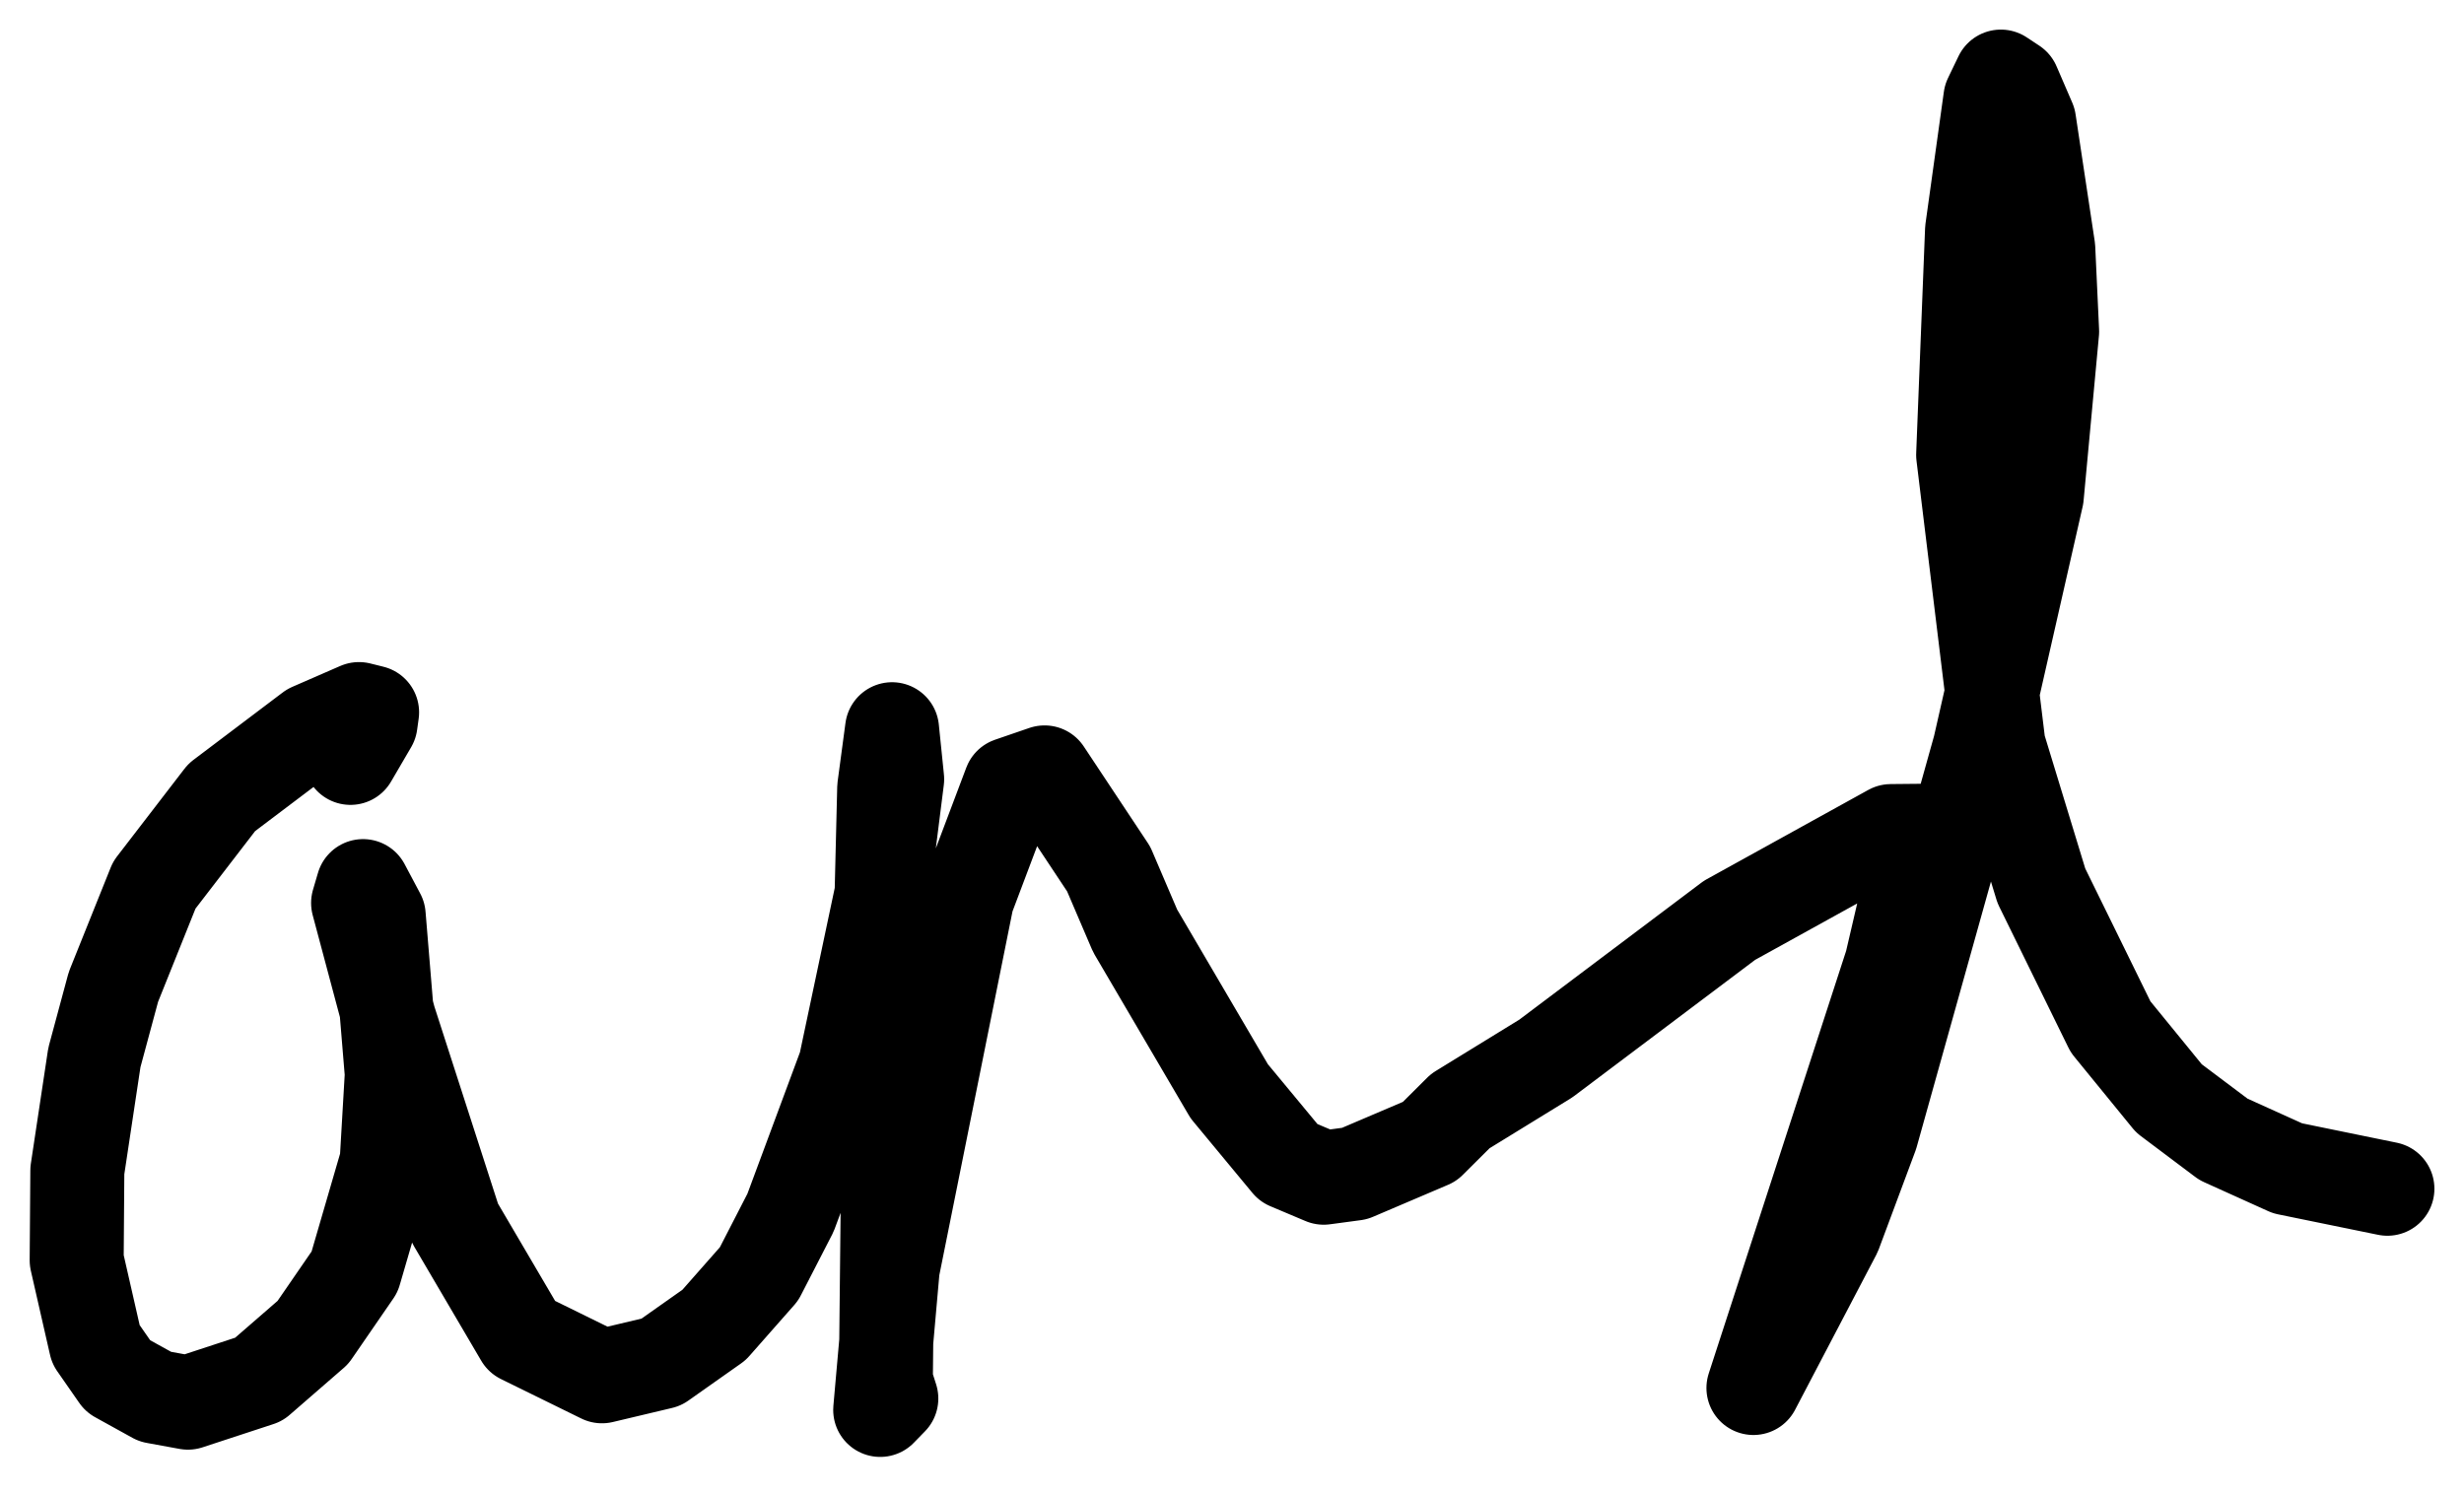
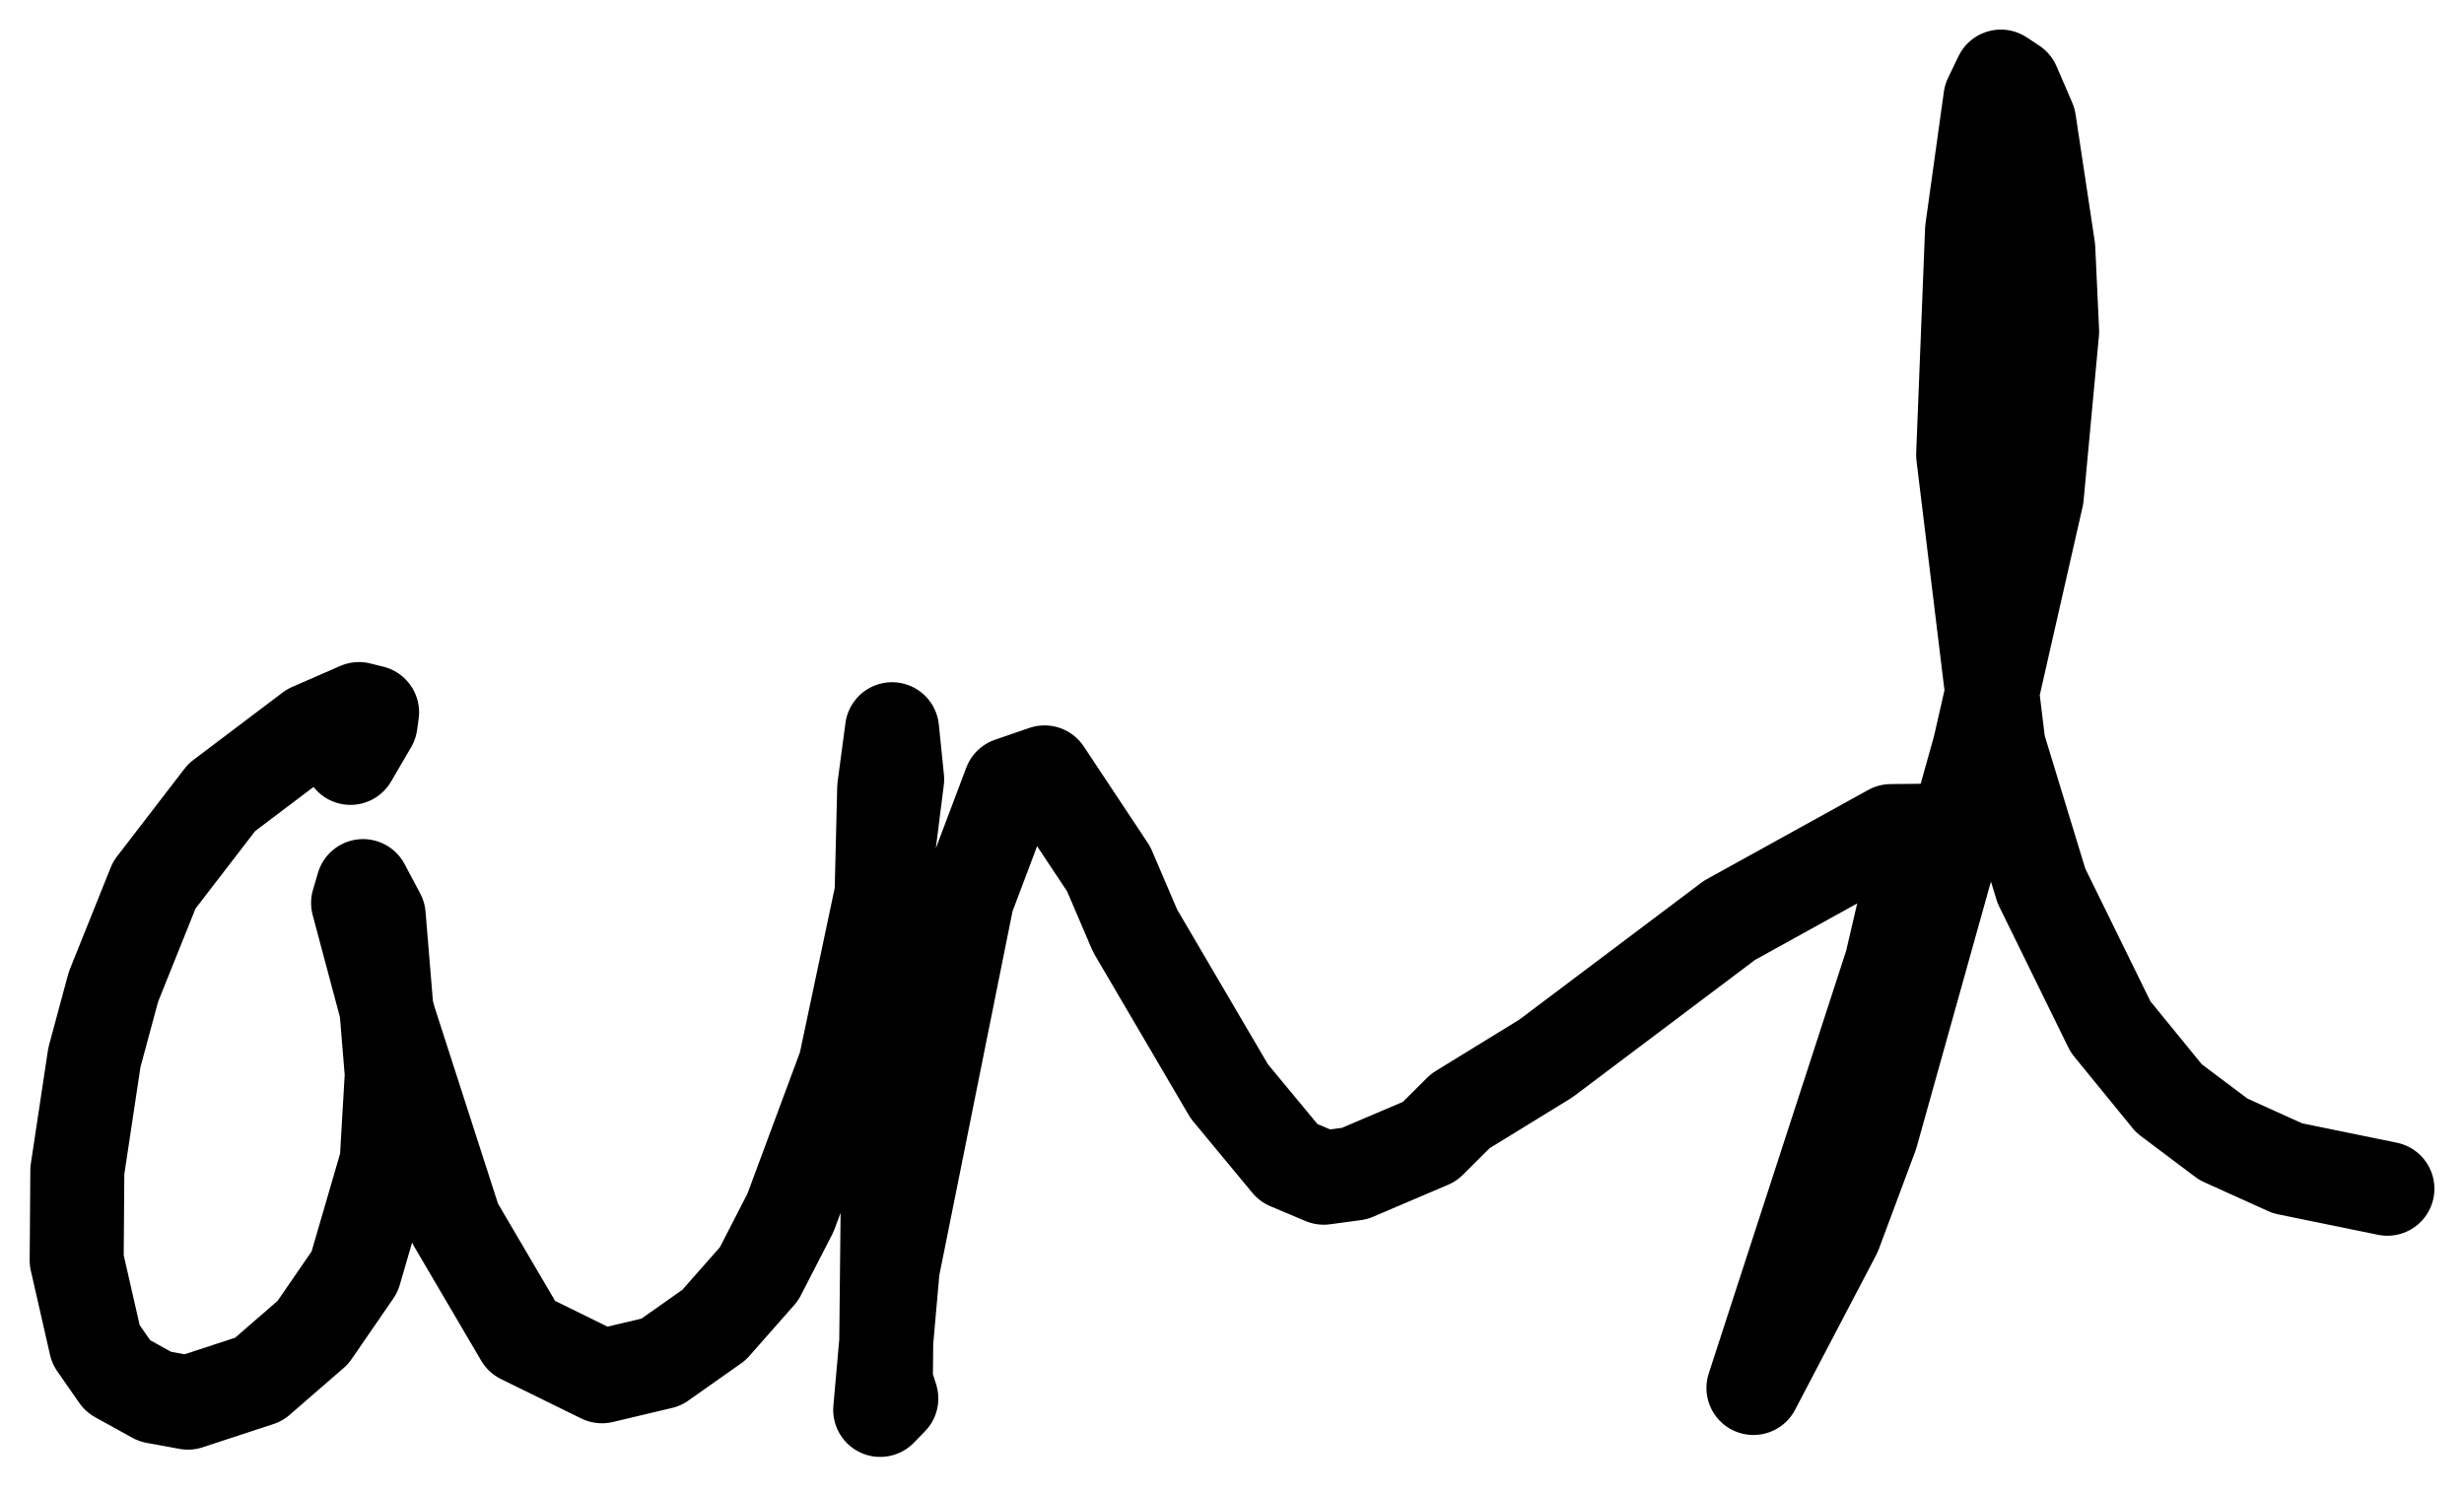
- <svg xmlns="http://www.w3.org/2000/svg" viewBox="132.187 120.79 33.262 20.16">
+ <svg xmlns="http://www.w3.org/2000/svg" viewBox="132.187 120.79 33.262 20.145">
  <path d="M 136.918 131.022 L 137.189 130.558 L 137.21 130.407 L 137.033 130.363 L 136.386 130.645 L 135.18 131.556 L 134.27 132.739 L 133.718 134.114 L 133.461 135.067 L 133.231 136.593 L 133.222 137.805 L 133.481 138.941 L 133.778 139.368 L 134.281 139.646 L 134.724 139.727 L 135.681 139.413 L 136.411 138.779 L 136.974 137.961 L 137.407 136.474 L 137.476 135.293 L 137.299 133.15 L 137.088 132.753 L 137.021 132.981 L 137.442 134.558 L 138.327 137.301 L 139.23 138.839 L 140.313 139.371 L 141.113 139.181 L 141.826 138.678 L 142.433 137.989 L 142.858 137.163 L 143.597 135.173 L 144.126 132.673 L 144.298 131.31 L 144.229 130.635 L 144.123 131.426 L 144.05 134.412 L 144.171 136.959 L 144.145 139.439 L 144.219 139.671 L 144.069 139.825 L 144.238 137.916 L 145.243 132.919 L 145.825 131.377 L 146.288 131.218 L 147.153 132.522 L 147.51 133.356 L 148.781 135.523 L 149.582 136.49 L 150.056 136.69 L 150.473 136.634 L 151.486 136.202 L 151.9 135.79 L 153.054 135.081 L 155.534 133.215 L 157.714 132.01 L 158.138 132.006 L 157.72 133.798 L 155.857 139.529 L 156.954 137.435 L 157.449 136.107 L 158.911 130.88 L 159.682 127.49 L 159.889 125.266 L 159.837 124.144 L 159.578 122.427 L 159.366 121.936 L 159.197 121.824 L 159.056 122.117 L 158.808 123.897 L 158.688 126.933 L 159.166 130.855 L 159.744 132.749 L 160.678 134.653 L 161.466 135.619 L 162.202 136.172 L 163.067 136.563 L 164.415 136.839" fill="none" stroke="#000000" stroke-width="1.269" stroke-linecap="round" stroke-linejoin="round" stroke-opacity="1" />
</svg>
